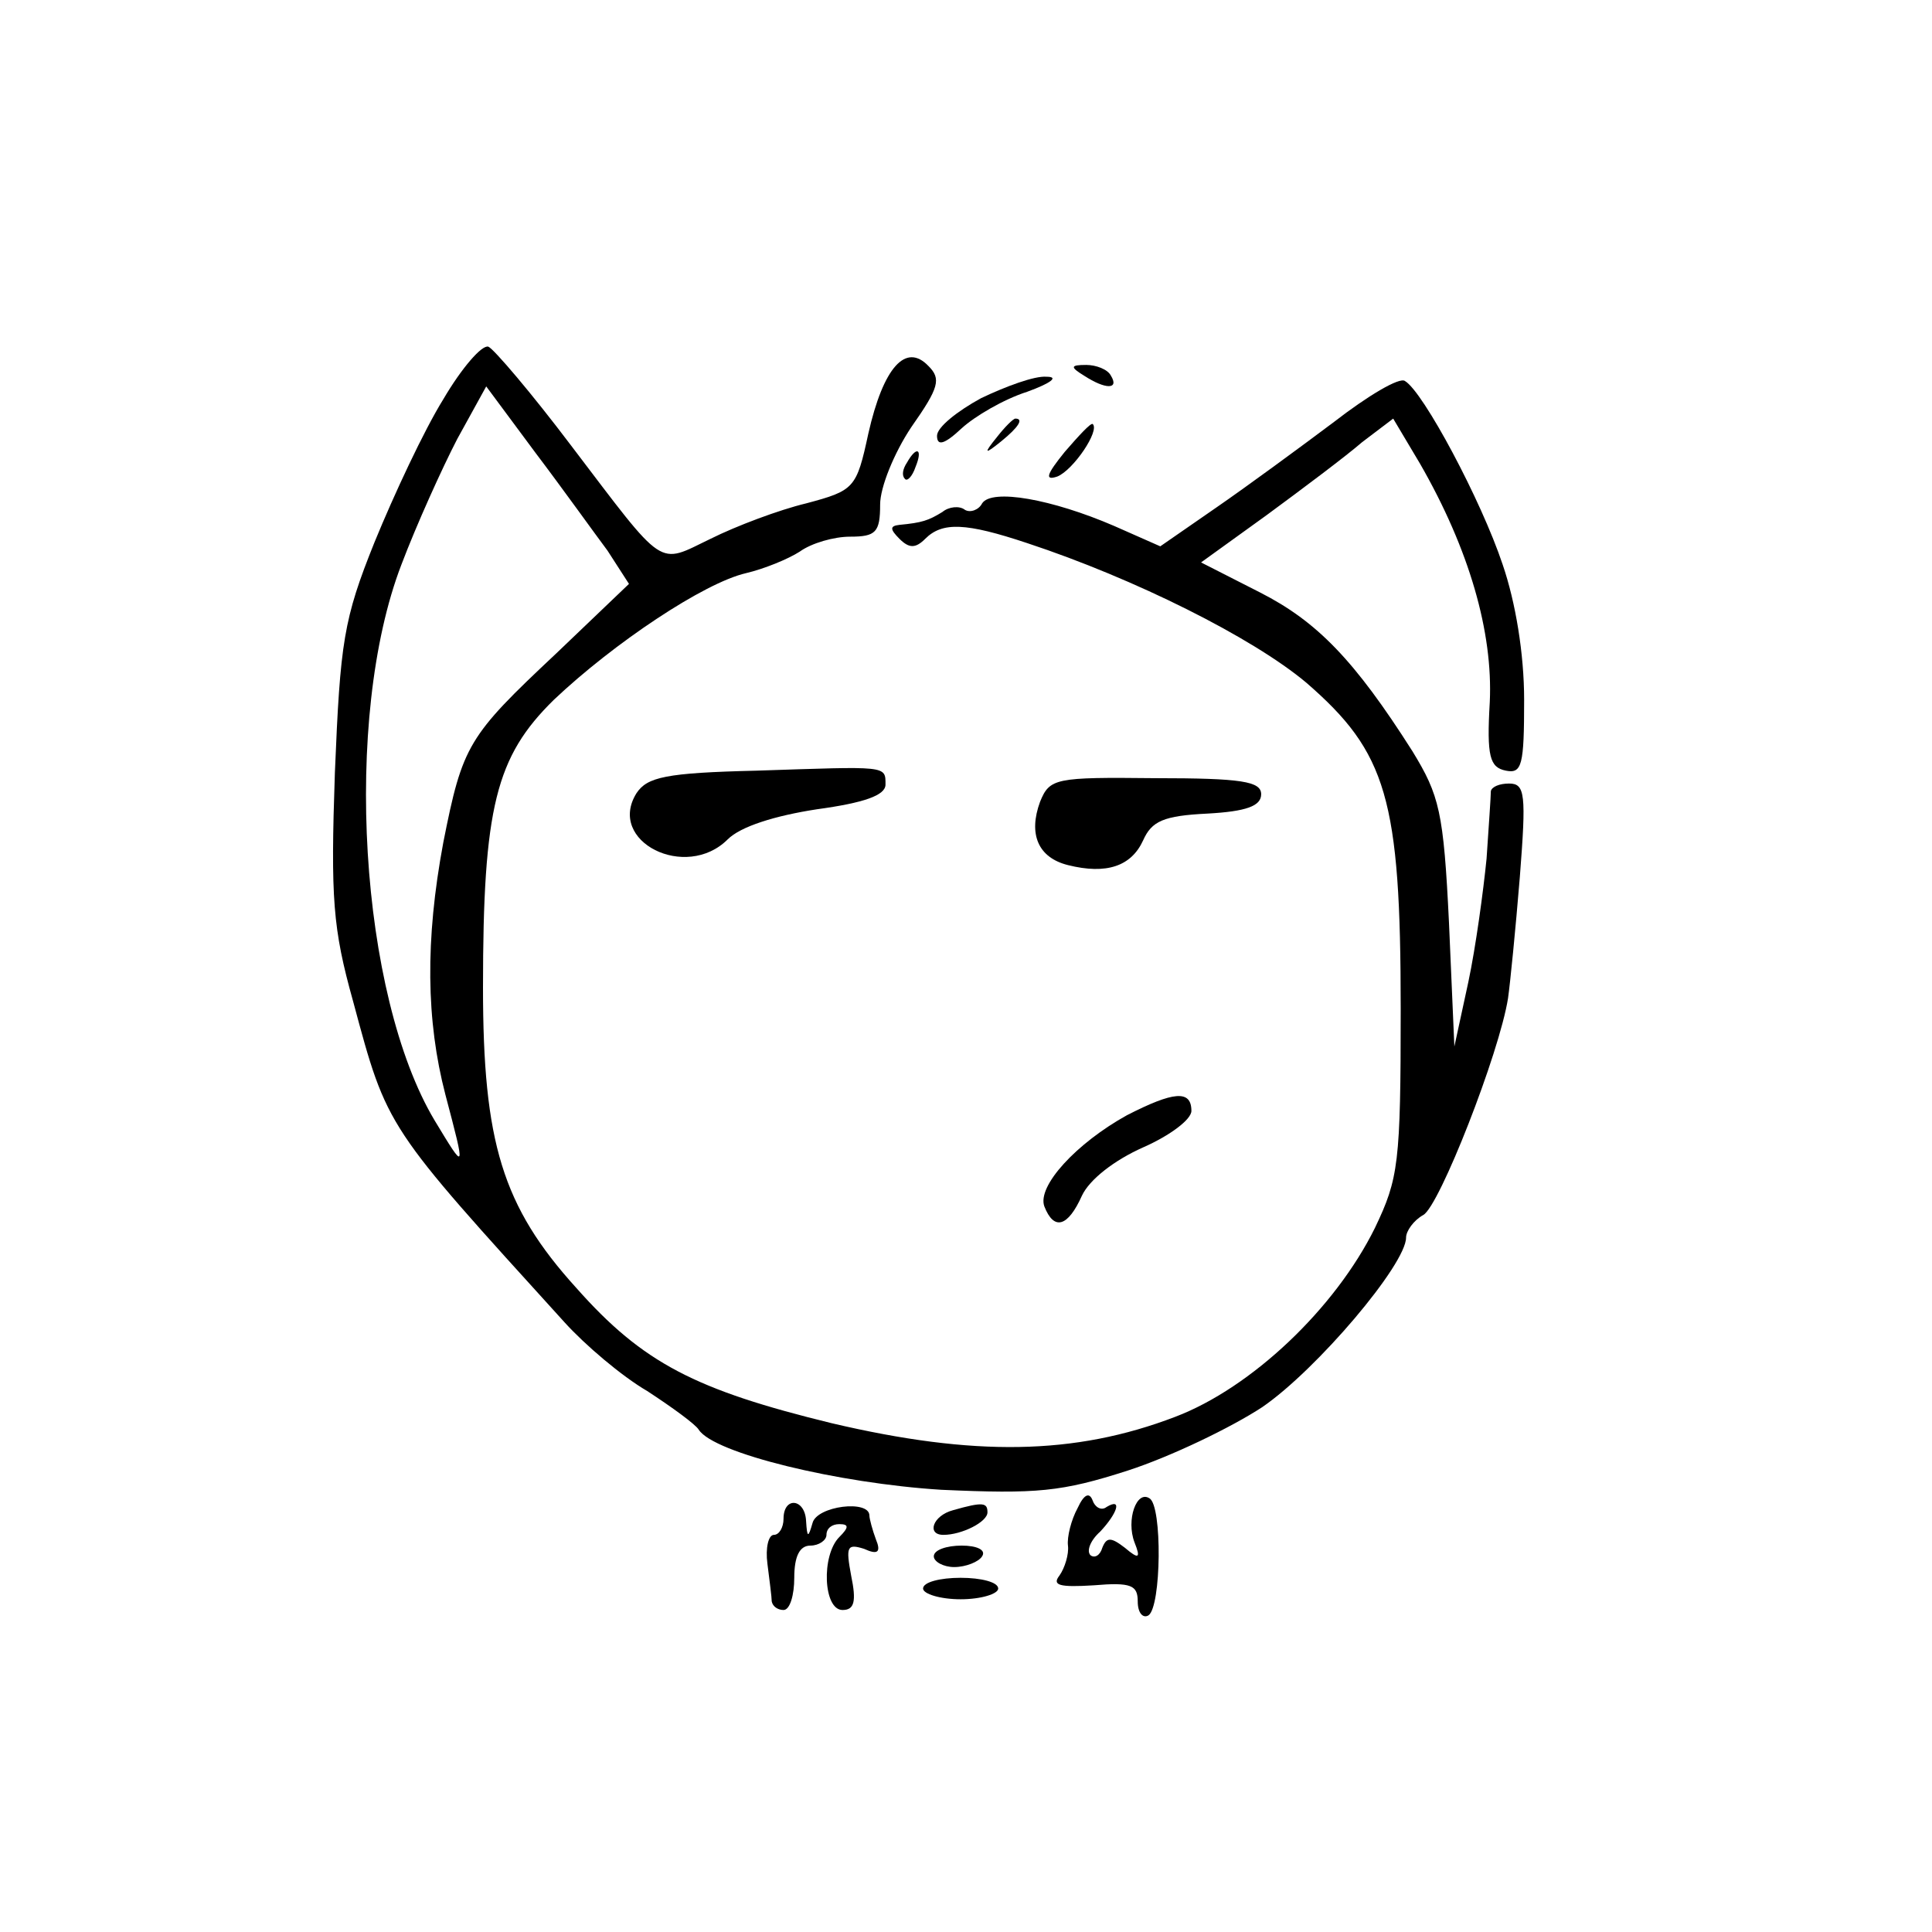
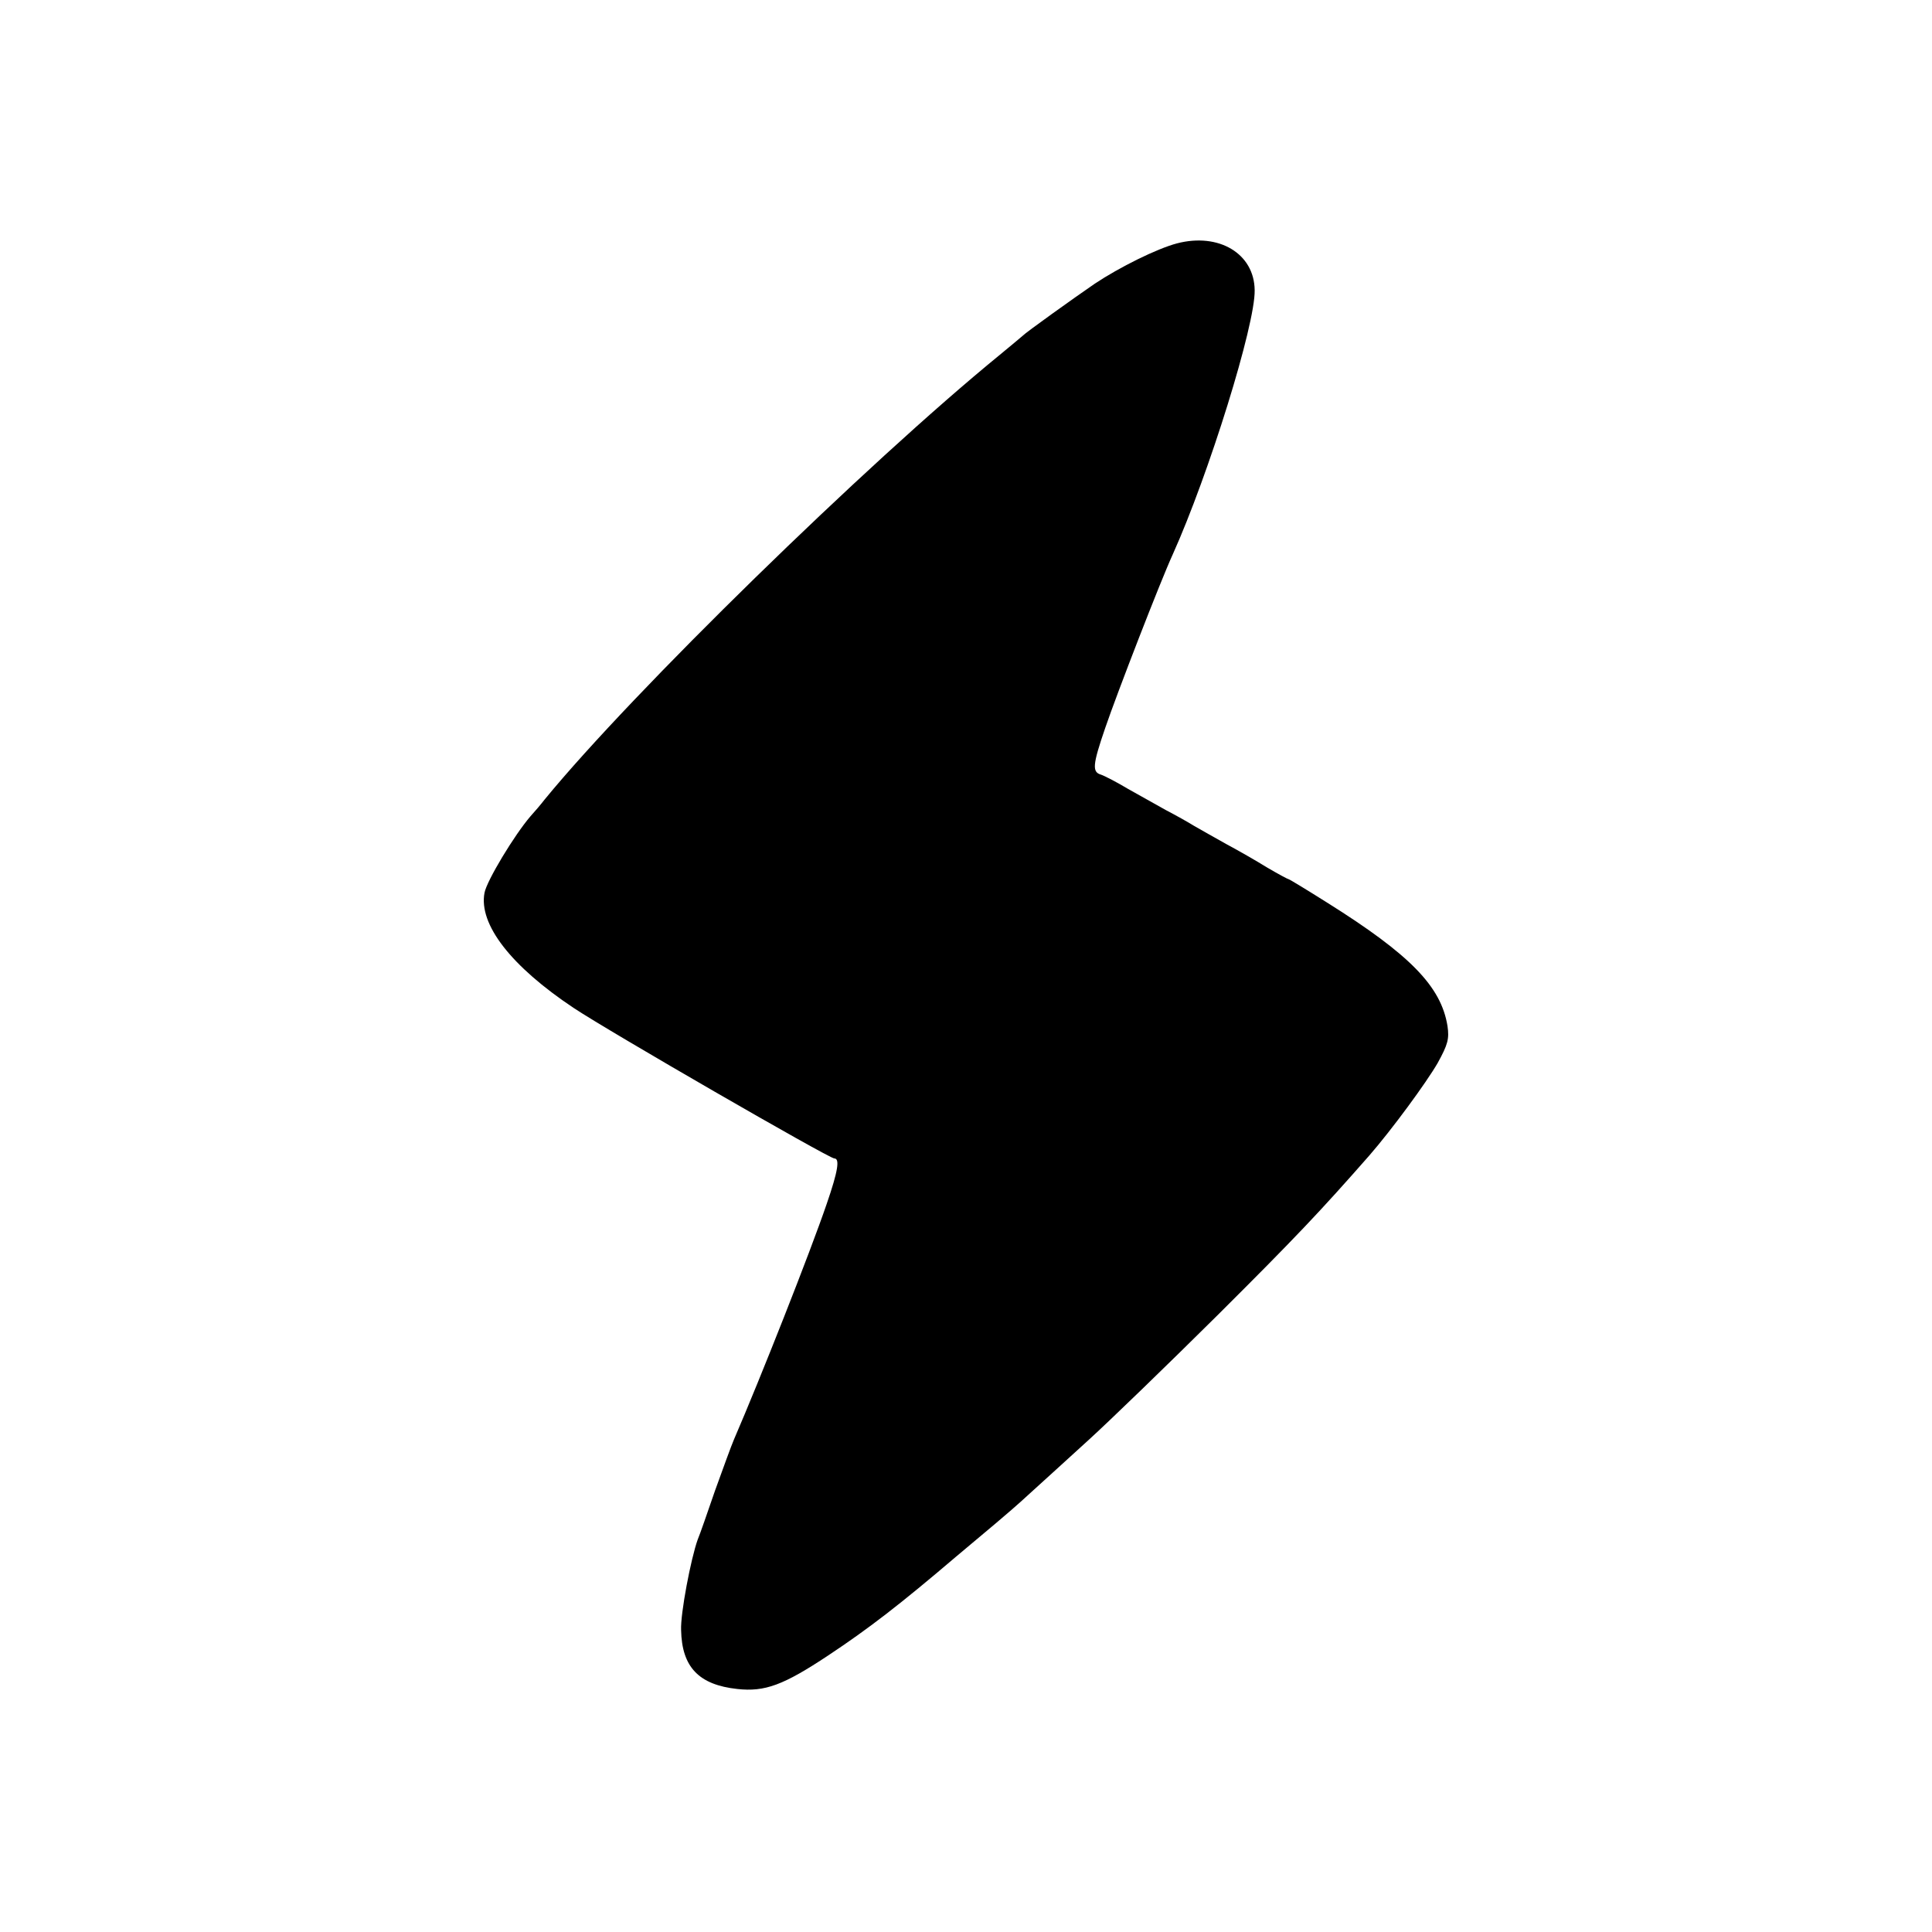
- <svg xmlns="http://www.w3.org/2000/svg" version="1.0" width="180pt" height="180pt" viewBox="0 0 180 180" preserveAspectRatio="xMidYMid meet">
-   <g transform="translate(0,180) scale(0.1,-0.1)" fill="#000000" stroke="none">
-     <path d="M413 1428 c-18 -29 -46 -89 -64 -133 -29 -72 -32 -93 -37 -215 -4 -117 -2 -145 17 -213 32 -119 30 -115 197 -299 19 -21 53 -50 77 -64 23 -15 45 -31 48 -36 14 -22 130 -50 226 -56 89 -4 112 -2 174 18 40 13 96 40 125 59 51 35 134 133 134 158 0 6 7 16 16 21 15 8 71 151 79 202 2 14 7 64 11 113 6 77 5 87 -10 87 -9 0 -16 -3 -17 -7 0 -5 -2 -33 -4 -63 -3 -30 -10 -82 -17 -115 l-13 -60 -5 115 c-5 104 -9 119 -34 160 -54 85 -89 121 -142 148 l-55 28 61 44 c34 25 74 55 89 68 l29 22 25 -42 c46 -80 68 -157 65 -222 -3 -51 0 -61 15 -64 15 -3 17 5 17 66 0 43 -8 91 -20 126 -20 60 -74 161 -91 171 -5 4 -35 -14 -66 -38 -32 -24 -81 -60 -110 -80 l-52 -36 -43 19 c-58 25 -114 35 -123 21 -3 -6 -11 -9 -16 -6 -5 4 -15 3 -21 -2 -13 -8 -19 -10 -40 -12 -9 -1 -9 -4 0 -13 9 -9 15 -9 24 0 16 16 38 15 95 -4 100 -33 210 -88 260 -130 75 -65 88 -108 88 -304 0 -144 -2 -158 -24 -204 -37 -75 -115 -149 -186 -176 -94 -36 -188 -37 -320 -6 -127 31 -176 56 -238 126 -69 76 -87 136 -87 280 0 168 12 215 66 268 56 53 140 109 179 118 17 4 39 13 50 20 11 8 32 14 47 14 24 0 28 4 28 30 0 16 13 48 29 72 26 37 28 45 16 57 -21 22 -42 -1 -56 -63 -11 -51 -13 -53 -58 -65 -25 -6 -65 -21 -89 -33 -50 -24 -41 -30 -130 87 -37 49 -72 90 -77 92 -6 2 -25 -20 -42 -49z m153 -141 l20 -31 -68 -65 c-82 -77 -87 -85 -105 -176 -17 -91 -16 -166 2 -235 19 -72 19 -72 -10 -24 -70 117 -86 375 -31 518 14 37 38 90 52 117 l27 49 46 -62 c25 -33 55 -75 67 -91z" />
-     <path d="M1010 1450 c20 -13 33 -13 25 0 -3 6 -14 10 -23 10 -15 0 -15 -2 -2 -10z" />
-     <path d="M914 1429 c-22 -12 -41 -27 -41 -35 0 -10 7 -8 23 7 12 11 39 27 61 34 22 8 30 14 18 14 -11 1 -38 -9 -61 -20z" />
-     <path d="M929 1393 c-13 -16 -12 -17 4 -4 16 13 21 21 13 21 -2 0 -10 -8 -17 -17z" />
-     <path d="M992 1379 c-17 -21 -19 -27 -7 -23 15 6 40 43 33 49 -2 1 -13 -11 -26 -26z" />
-     <path d="M845 1369 c-4 -6 -5 -12 -2 -15 2 -3 7 2 10 11 7 17 1 20 -8 4z" />
-     <path d="M705 1082 c-85 -2 -102 -6 -112 -21 -28 -45 46 -82 85 -43 12 12 44 22 83 28 44 6 64 13 64 23 0 18 2 17 -120 13z" />
-     <path d="M969 1053 c-11 -30 -2 -52 26 -59 36 -9 59 -1 70 23 8 18 19 23 60 25 36 2 50 7 50 18 0 12 -18 15 -99 15 -93 1 -98 0 -107 -22z" />
-     <path d="M1050 761 c-47 -26 -84 -66 -77 -85 9 -23 22 -19 35 10 7 15 30 33 57 45 25 11 45 26 45 34 0 20 -17 18 -60 -4z" />
-     <path d="M1004 395 c-6 -11 -10 -27 -9 -35 1 -8 -3 -21 -8 -28 -7 -9 0 -11 32 -9 35 3 41 0 41 -15 0 -11 5 -16 10 -13 12 8 13 102 1 109 -12 8 -22 -20 -14 -41 6 -15 4 -16 -9 -5 -13 10 -17 10 -21 0 -2 -7 -7 -10 -11 -7 -4 4 0 14 9 22 16 17 21 32 6 23 -5 -4 -11 0 -13 6 -3 8 -8 6 -14 -7z" />
-     <path d="M730 385 c0 -8 -4 -15 -9 -15 -5 0 -8 -12 -6 -27 2 -16 4 -31 4 -35 1 -5 6 -8 11 -8 6 0 10 14 10 30 0 20 5 30 15 30 8 0 15 5 15 10 0 6 5 10 12 10 9 0 9 -3 0 -12 -17 -17 -15 -68 3 -68 11 0 13 8 8 32 -5 27 -4 30 12 25 13 -6 16 -3 11 9 -3 8 -6 19 -6 22 0 15 -49 9 -53 -7 -4 -14 -5 -14 -6 2 -1 21 -21 23 -21 2z" />
-     <path d="M888 393 c-19 -5 -25 -23 -9 -23 17 0 41 12 41 21 0 9 -4 10 -32 2z" />
-     <path d="M870 350 c0 -5 9 -10 19 -10 11 0 23 5 26 10 4 6 -5 10 -19 10 -14 0 -26 -4 -26 -10z" />
-     <path d="M860 320 c0 -5 16 -10 35 -10 19 0 35 5 35 10 0 6 -16 10 -35 10 -19 0 -35 -4 -35 -10z" />
+ <svg xmlns="http://www.w3.org/2000/svg" version="1.0" width="512pt" height="512pt" viewBox="0 0 512 512" preserveAspectRatio="xMidYMid meet">
+   <g transform="translate(0,512) scale(0.1,-0.1)" fill="#000000" stroke="none">
+     <path d="M3119 4475 c-53 -14 -152 -63 -218 -107 -54 -37 -184 -130 -191 -138 -3 -3 -30 -25 -60 -50 -355 -290 -974 -895 -1206 -1178 -10 -13 -27 -33 -38 -45 -43 -50 -116 -171 -122 -203 -16 -84 71 -195 236 -305 93 -62 677 -399 691 -399 15 0 10 -33 -20 -120 -44 -129 -176 -463 -246 -625 -7 -16 -29 -77 -50 -135 -20 -58 -40 -116 -46 -130 -18 -50 -46 -196 -44 -240 2 -98 47 -145 149 -156 73 -8 122 10 241 89 107 71 190 135 339 262 39 33 87 73 106 89 19 16 60 51 90 79 30 27 100 91 155 141 55 50 208 198 340 329 208 207 275 278 404 425 60 69 151 193 181 245 27 49 31 64 26 98 -17 105 -99 189 -319 327 -54 34 -100 62 -102 62 -2 0 -28 14 -57 31 -29 18 -78 46 -108 62 -30 17 -68 38 -85 48 -16 10 -50 29 -75 42 -25 14 -70 39 -100 56 -30 18 -63 35 -72 38 -24 7 -23 25 11 124 31 91 146 388 179 460 95 211 219 609 217 700 -1 97 -95 153 -206 124z" />
  </g>
</svg>
